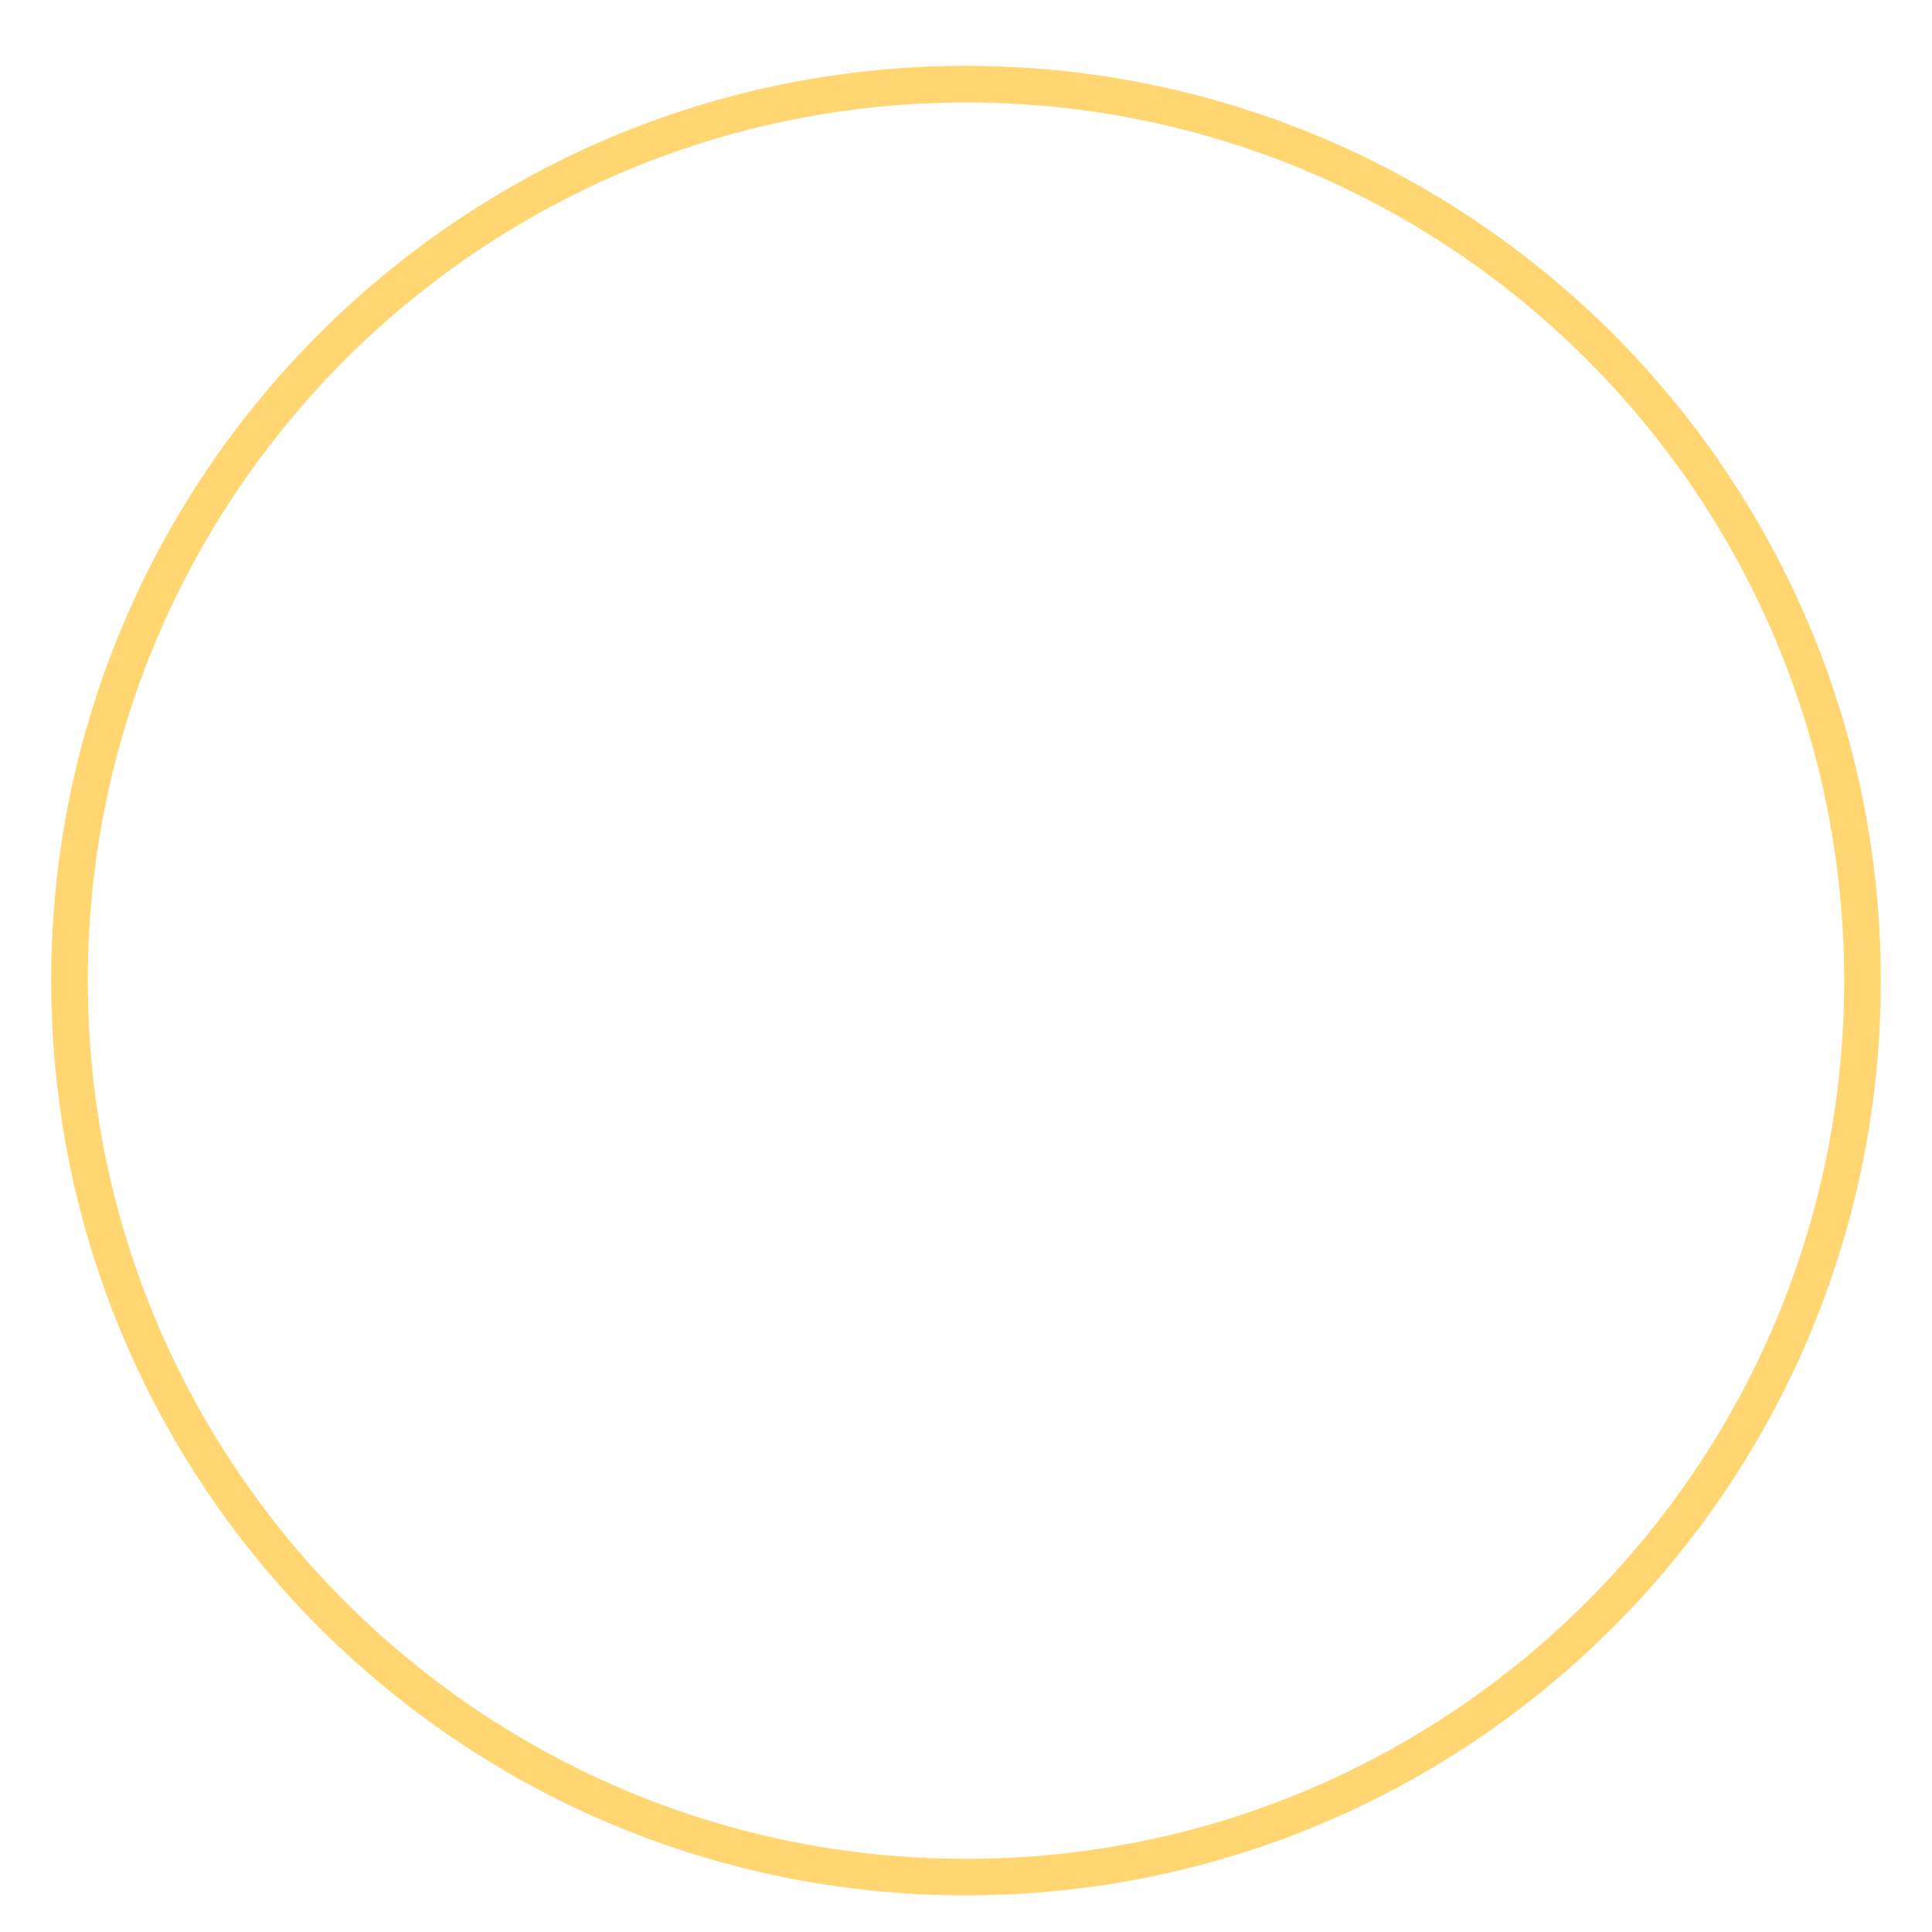
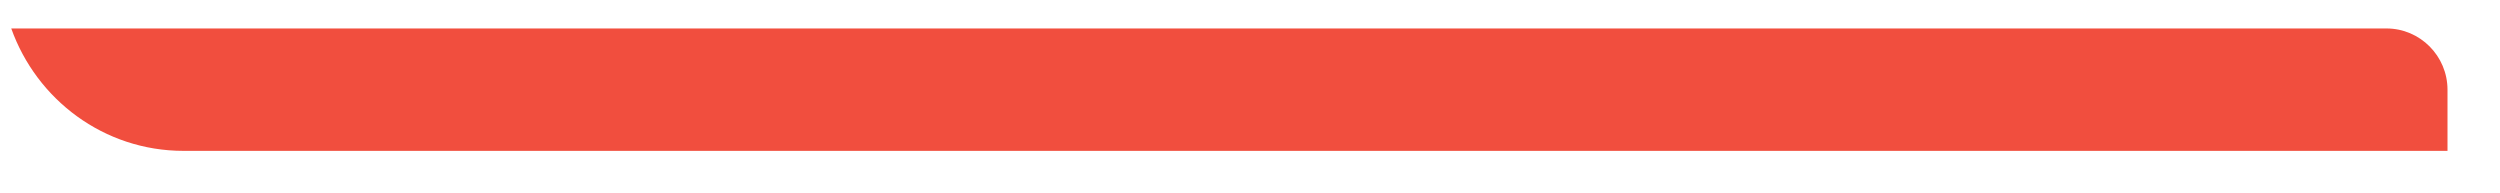
- <svg xmlns="http://www.w3.org/2000/svg" version="1.1" width="22px" height="22px">
-   <g transform="matrix(1 0 0 1 -40 -14 )">
-     <path d="M 21.417 11.167  C 21.417 5.413  16.753 0.75  11 0.75  C 5.247 0.75  0.583 5.413  0.583 11.167  C 0.583 16.92  5.247 21.583  11 21.583  C 16.753 21.583  21.417 16.92  21.417 11.167  Z M 1 11.167  C 1 5.644  5.478 1.167  11 1.167  C 16.523 1.167  21 5.644  21 11.167  C 21 16.689  16.523 21.167  11 21.167  C 5.478 21.167  1 16.689  1 11.167  Z " fill-rule="nonzero" fill="#ffd671" stroke="none" transform="matrix(1 0 0 1 40 14 )" />
+ <svg xmlns="http://www.w3.org/2000/svg" version="1.1" width="26px" height="2px">
+   <g transform="matrix(1 0 0 1 -353 -13 )">
+     <path d="M 1.909 1.569  L 25.454 1.569  L 25.454 0.933  C 25.454 0.583  25.17 0.296  24.819 0.296  L 0.117 0.296  C 0.38 1.035  1.08 1.569  1.909 1.569  Z " fill-rule="nonzero" fill="#f14e3e" stroke="none" transform="matrix(1 0 0 1 353 13 )" />
  </g>
</svg>
